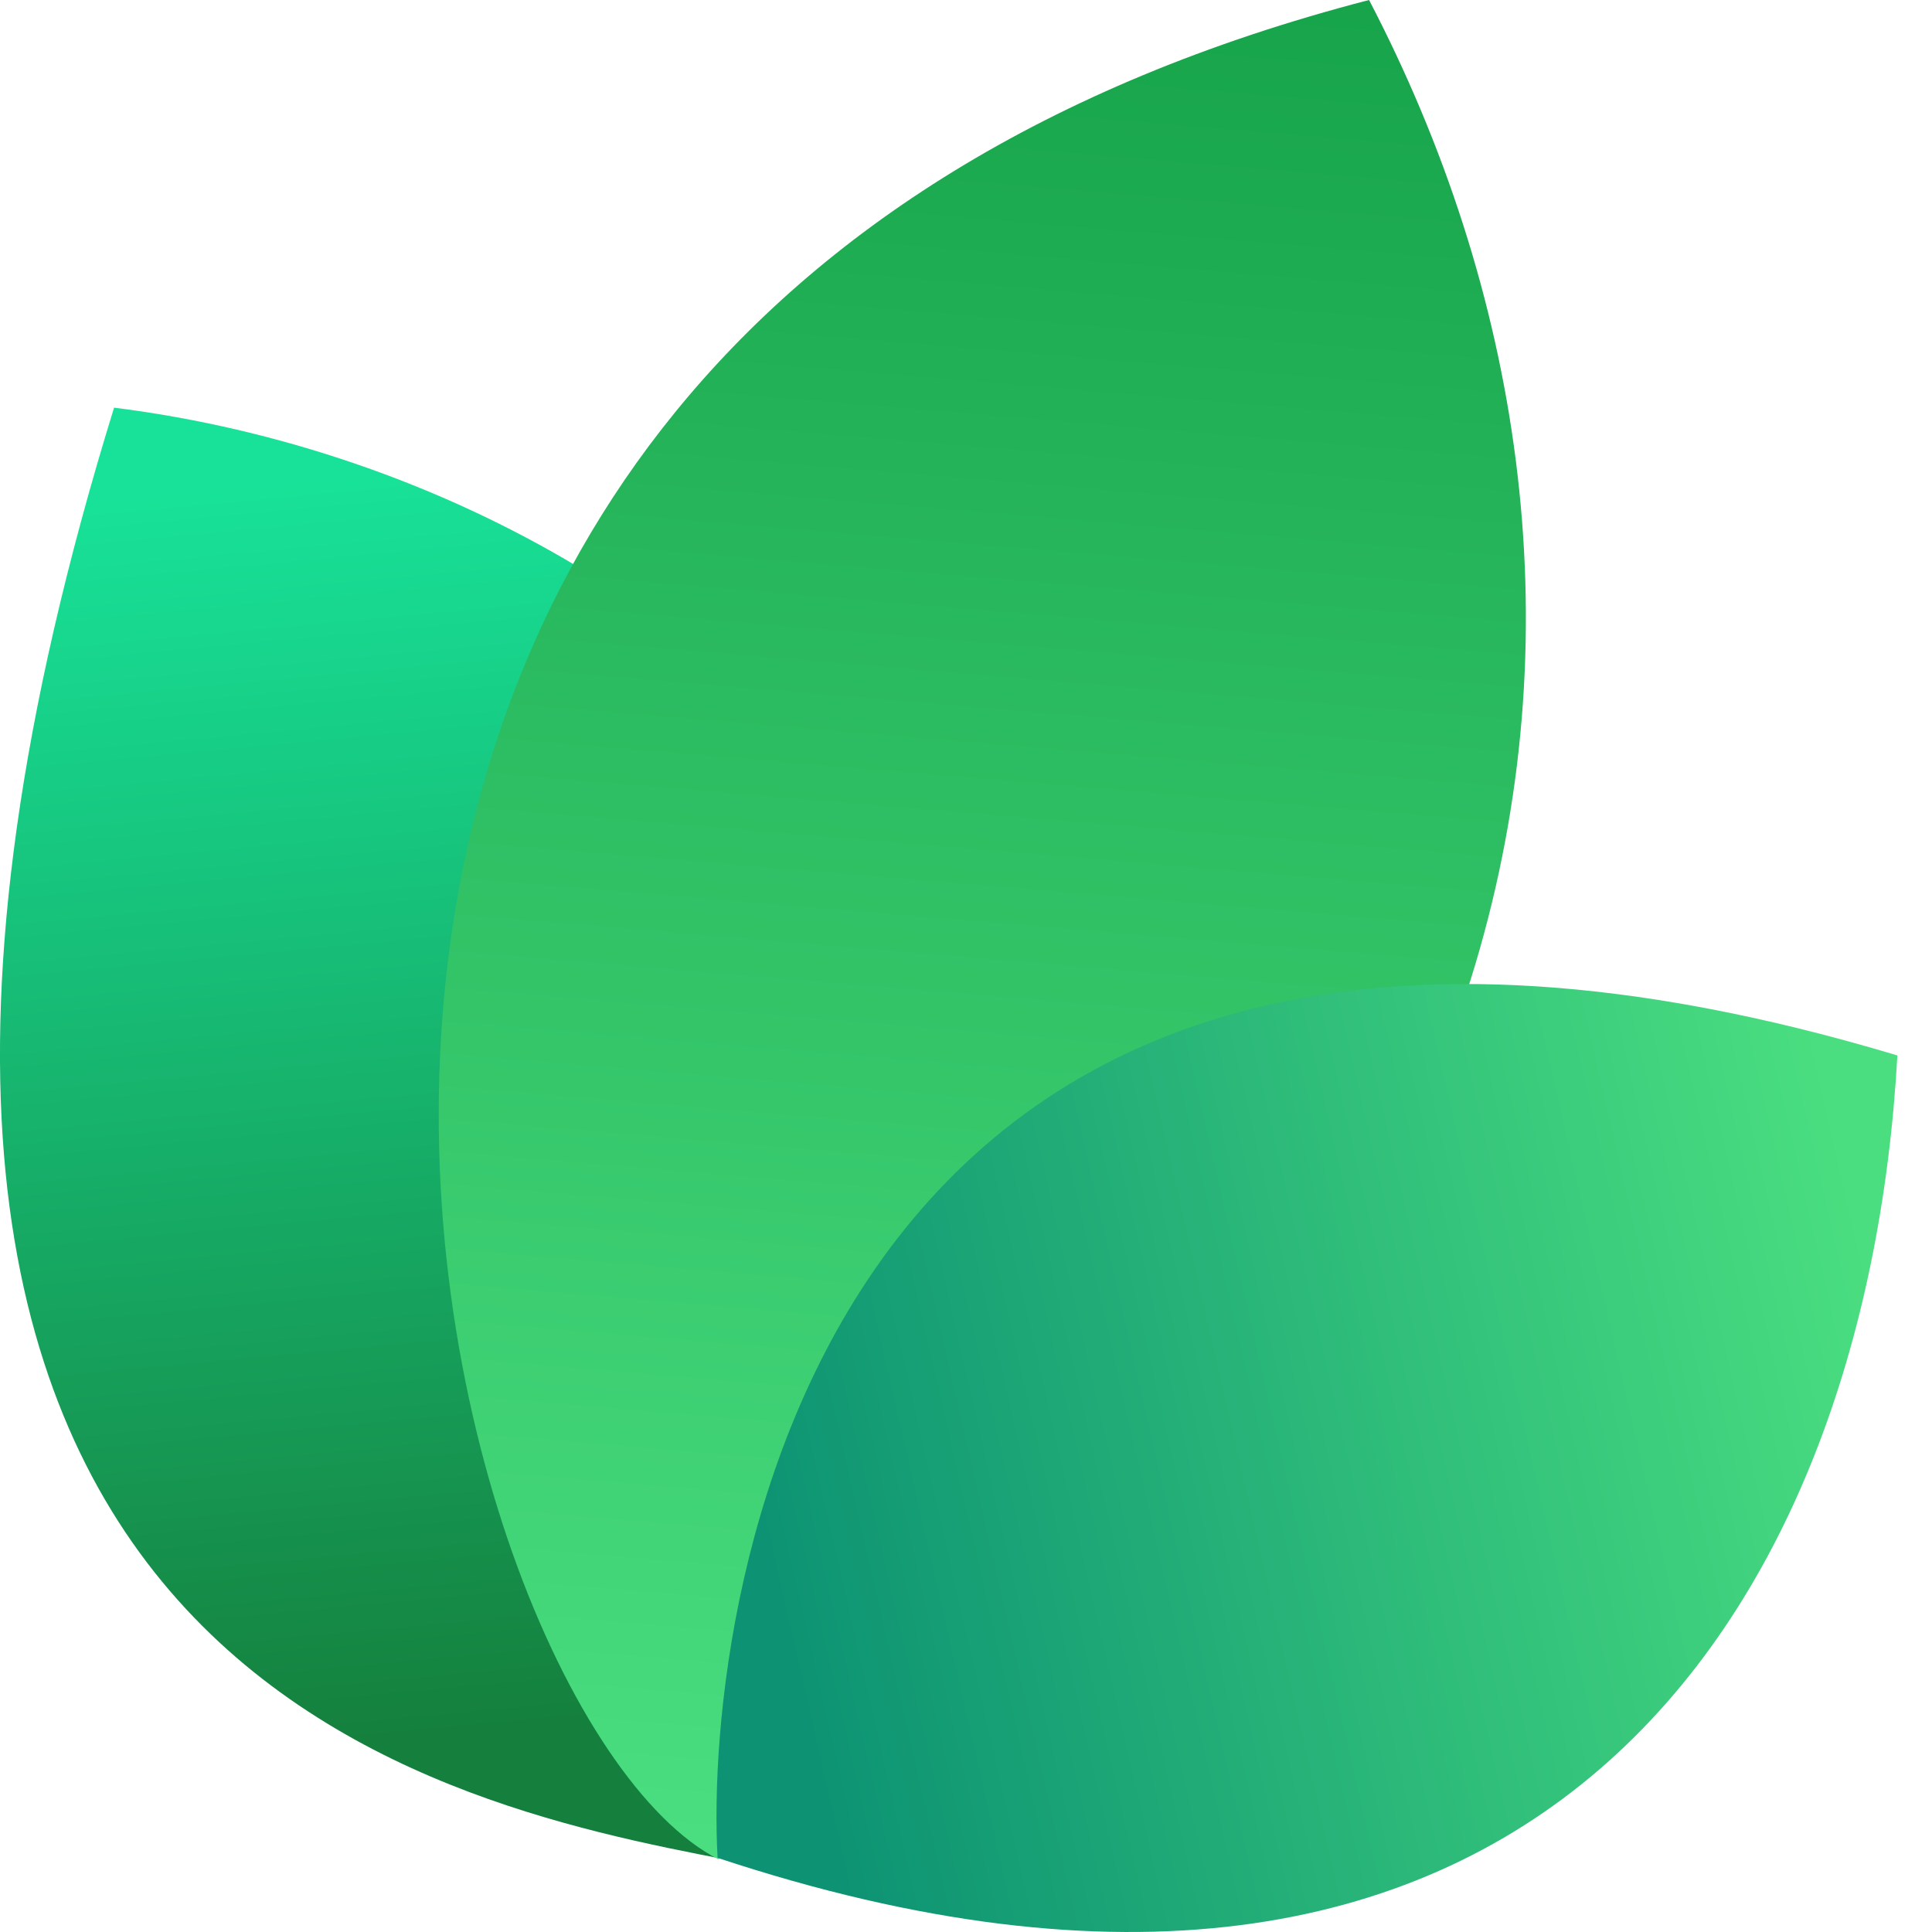
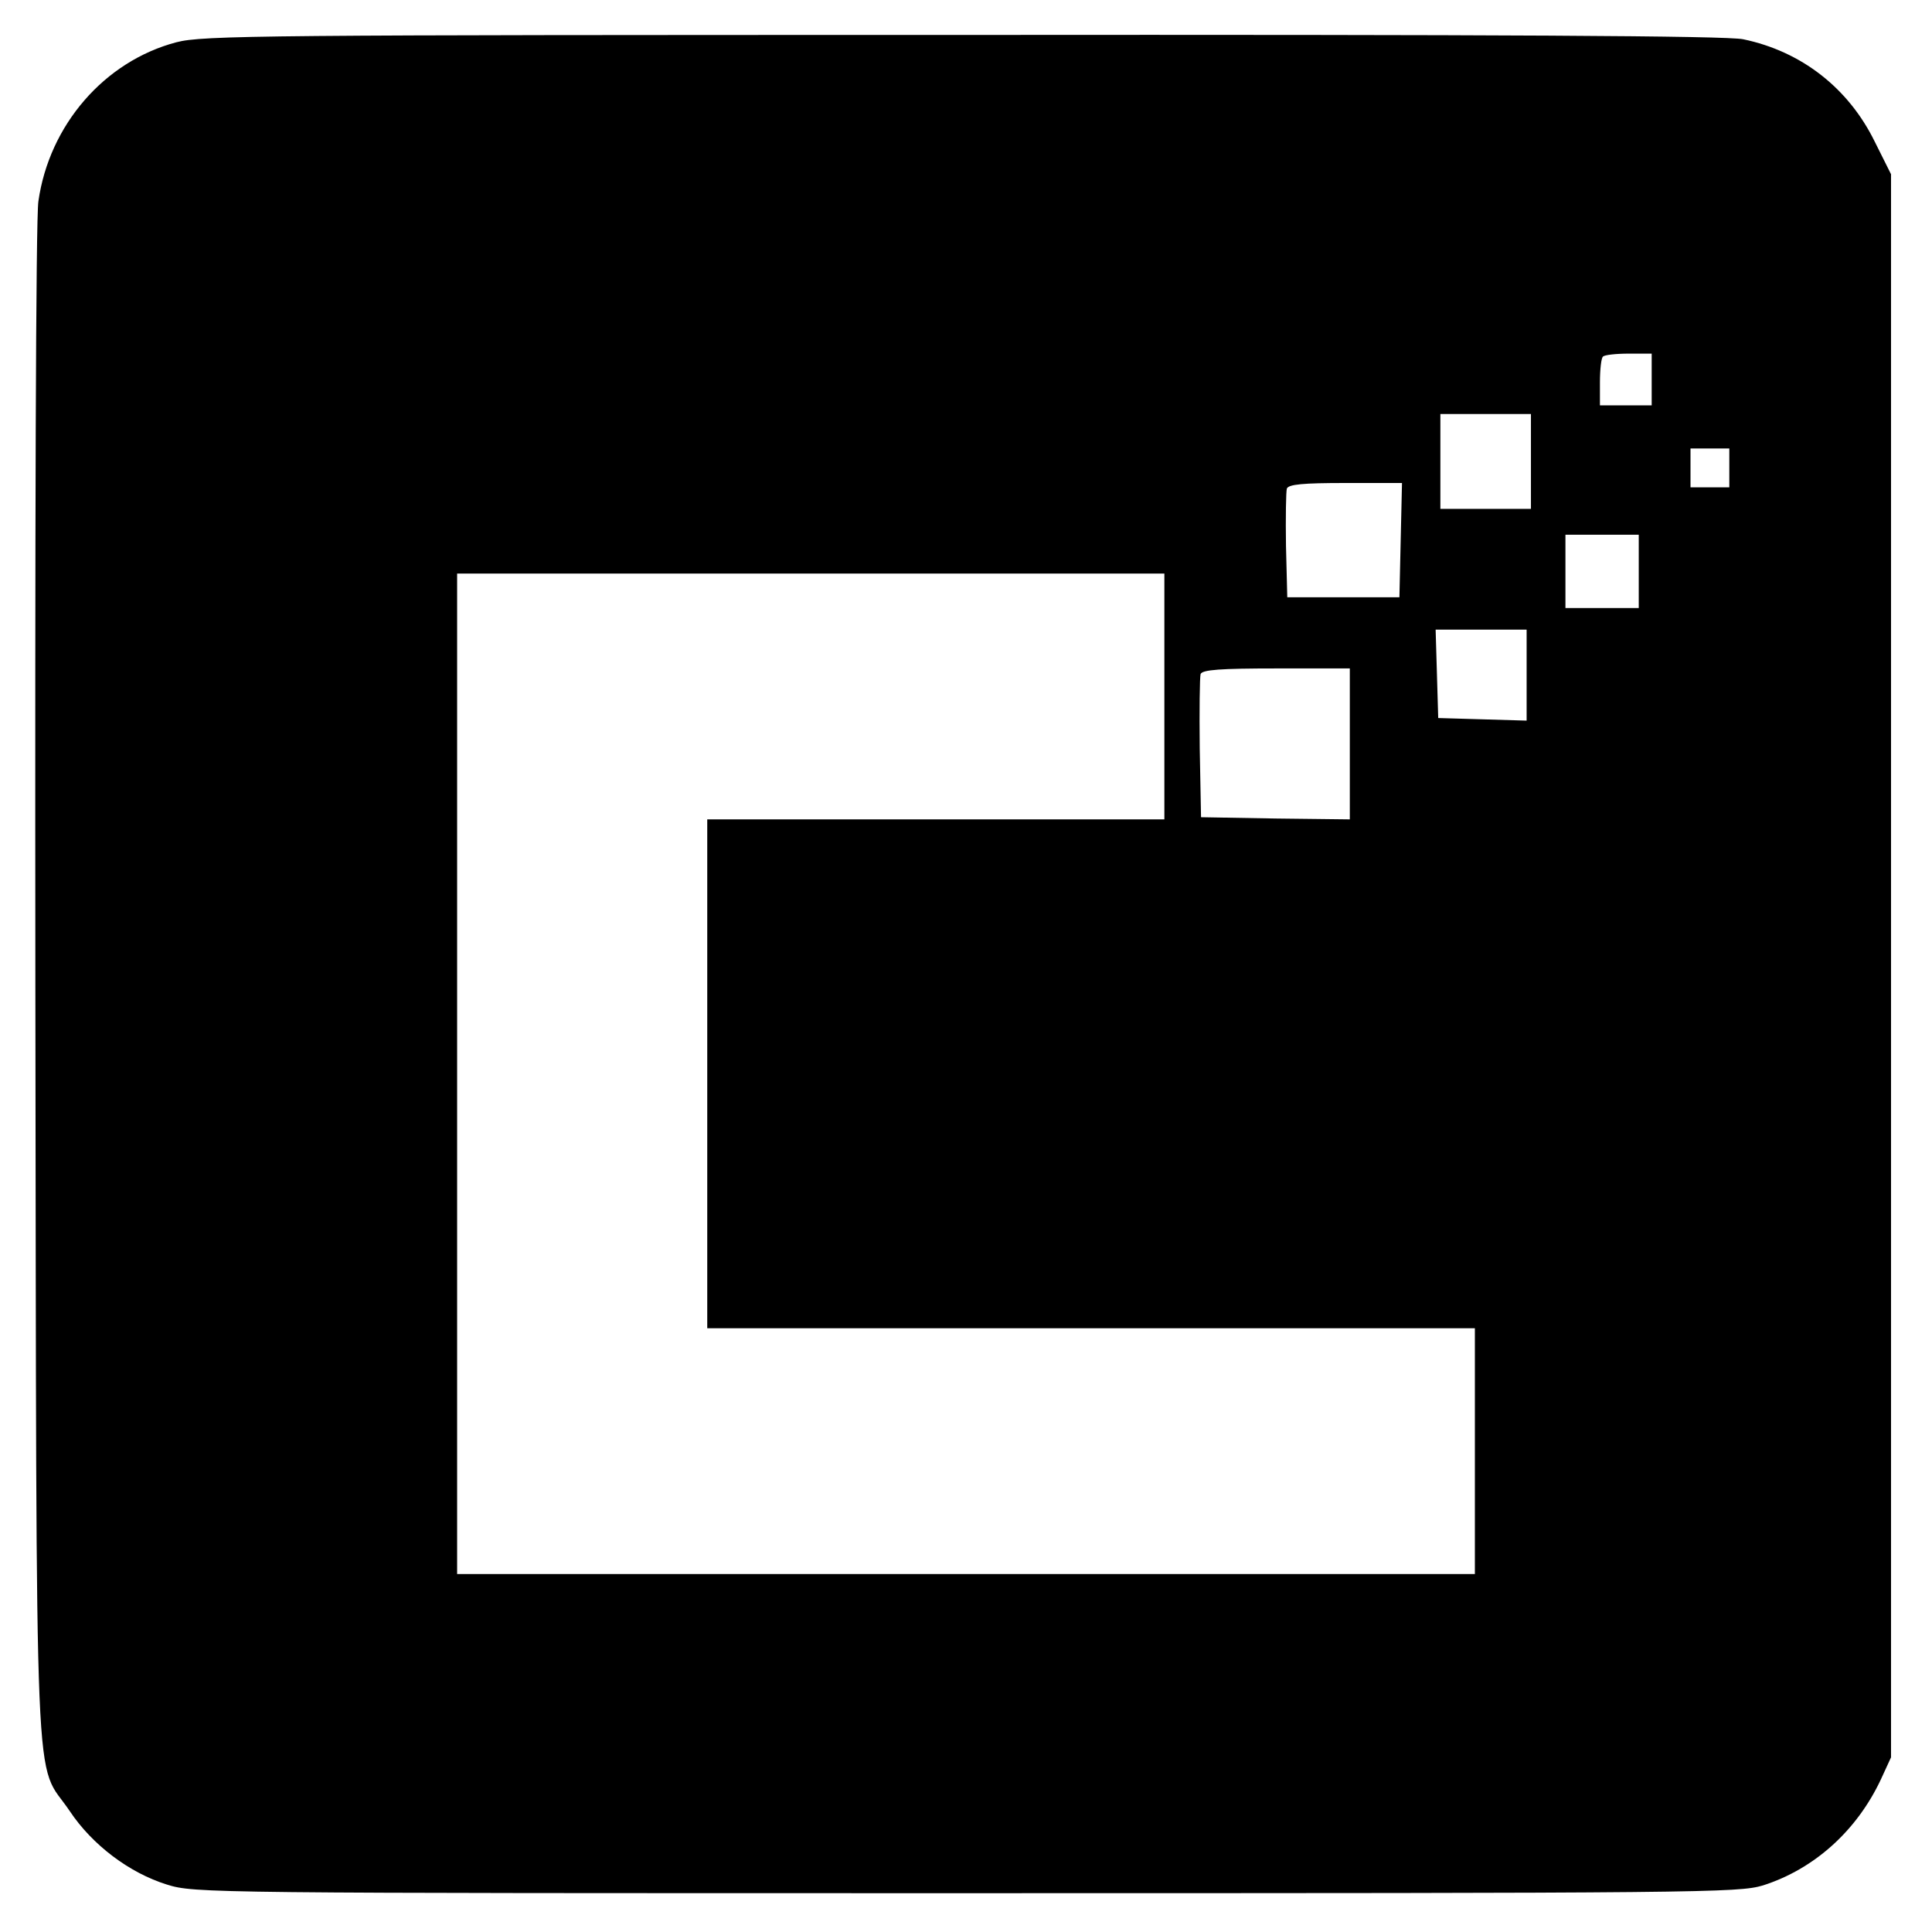
- <svg xmlns="http://www.w3.org/2000/svg" width="24" height="24" viewBox="0 0 24 24" fill="none">
-   <path d="M9.061 23.108C5.268 22.377 -3.391 20.627 1.417 5.064C9.634 6.099 16.973 14.064 9.061 23.108Z" fill="url(#paint0_linear_17557_2021)" />
-   <path d="M8.919 23.094C5.276 21.222 0.784 4.209 17.007 0C20.757 7.193 19.621 16.545 8.919 23.094Z" fill="url(#paint1_linear_17557_2021)" />
-   <path d="M8.914 23.079C8.735 19.882 10.159 9.085 23.57 13.111C23.181 20.123 18.984 26.418 8.914 23.079Z" fill="url(#paint2_linear_17557_2021)" />
-   <defs>
-     <linearGradient id="paint0_linear_17557_2021" x1="3.776" y1="5.916" x2="5.232" y2="21.559" gradientUnits="userSpaceOnUse">
-       <stop stop-color="#18E299" />
-       <stop offset="1" stop-color="#15803D" />
-     </linearGradient>
-     <linearGradient id="paint1_linear_17557_2021" x1="12.171" y1="-0.718" x2="10.19" y2="22.983" gradientUnits="userSpaceOnUse">
-       <stop stop-color="#16A34A" />
-       <stop offset="1" stop-color="#4ADE80" />
-     </linearGradient>
-     <linearGradient id="paint2_linear_17557_2021" x1="23.133" y1="15.353" x2="9.338" y2="18.52" gradientUnits="userSpaceOnUse">
-       <stop stop-color="#4ADE80" />
-       <stop offset="1" stop-color="#0D9373" />
-     </linearGradient>
-   </defs>
+ <svg xmlns="http://www.w3.org/2000/svg" version="1.0" width="448pt" height="448pt" viewBox="0 0 448 448" preserveAspectRatio="xMidYMid meet">
+   <g transform="translate(0,448) scale(0.1,-0.1)" fill="#000000" stroke="none">
+     <path d="M409 4382 c-167 -44 -295 -192 -320 -369 -6 -41 -8 -762 -7 -1818 3 -1967 -4 -1790 80 -1915 52 -78 138 -143 225 -170 64 -20 90 -20 1853 -20 1712 0 1791 1 1848 18 119 38 218 127 274 247 l23 50 0 1836 0 1835 -38 76 c-61 124 -170 209 -305 237 -38 8 -555 11 -1810 10 -1624 0 -1762 -1 -1823 -17z m3421 -782 l0 -60 -60 0 -60 0 0 53 c0 30 3 57 7 60 3 4 30 7 60 7 l53 0 0 -60z m-280 -190 l0 -110 -105 0 -105 0 0 110 0 110 105 0 105 0 0 -110z m460 -15 l0 -45 -45 0 -45 0 0 45 0 45 45 0 45 0 0 -45z m-762 -167 l-3 -133 -130 0 -130 0 -3 119 c-1 66 0 126 2 133 4 10 38 13 136 13 l131 0 -3 -132z m552 -73 l0 -85 -85 0 -85 0 0 85 0 85 85 0 85 0 0 -85z m-1100 -290 l0 -285 -530 0 -530 0 0 -590 0 -590 890 0 890 0 0 -285 0 -285 -1180 0 -1180 0 0 1160 0 1160 820 0 820 0 0 -285z m840 50 l0 -106 -102 3 -103 3 -3 103 -3 102 106 0 105 0 0 -105z m-410 -160 l0 -175 -172 2 -173 3 -3 160 c-1 87 0 165 2 172 4 10 46 13 176 13 l170 0 0 -175z" />
+   </g>
</svg>
